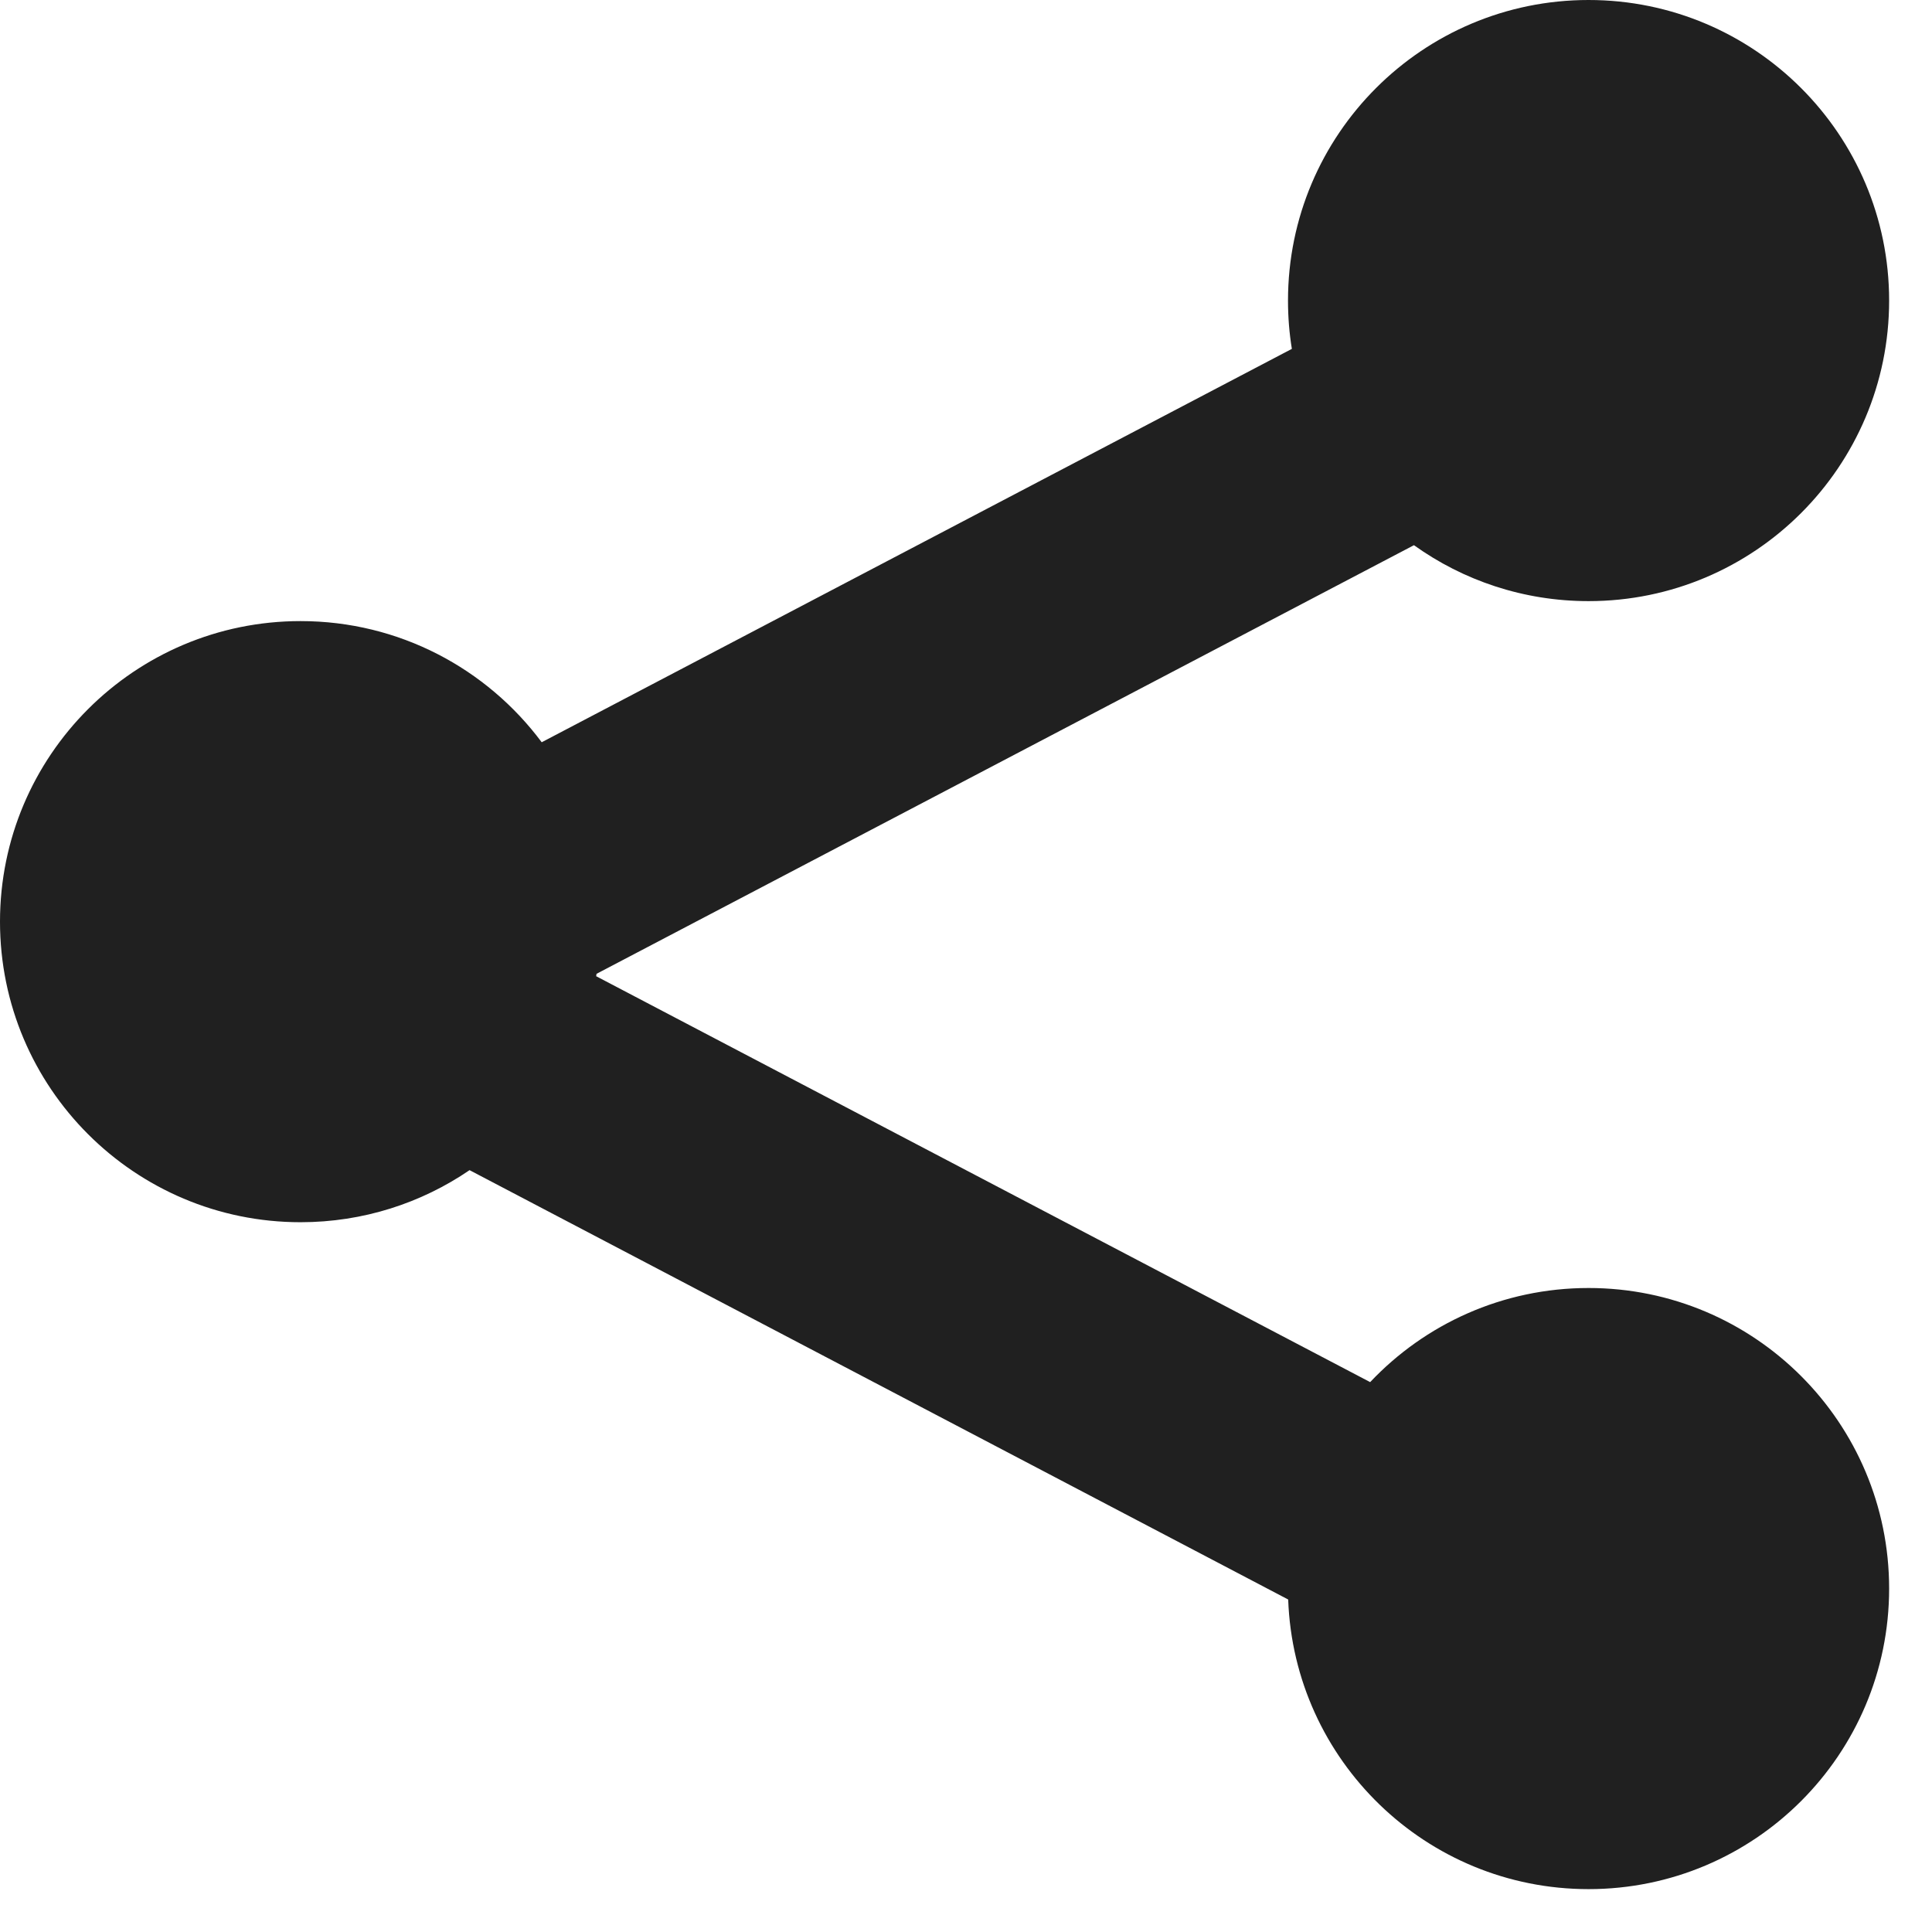
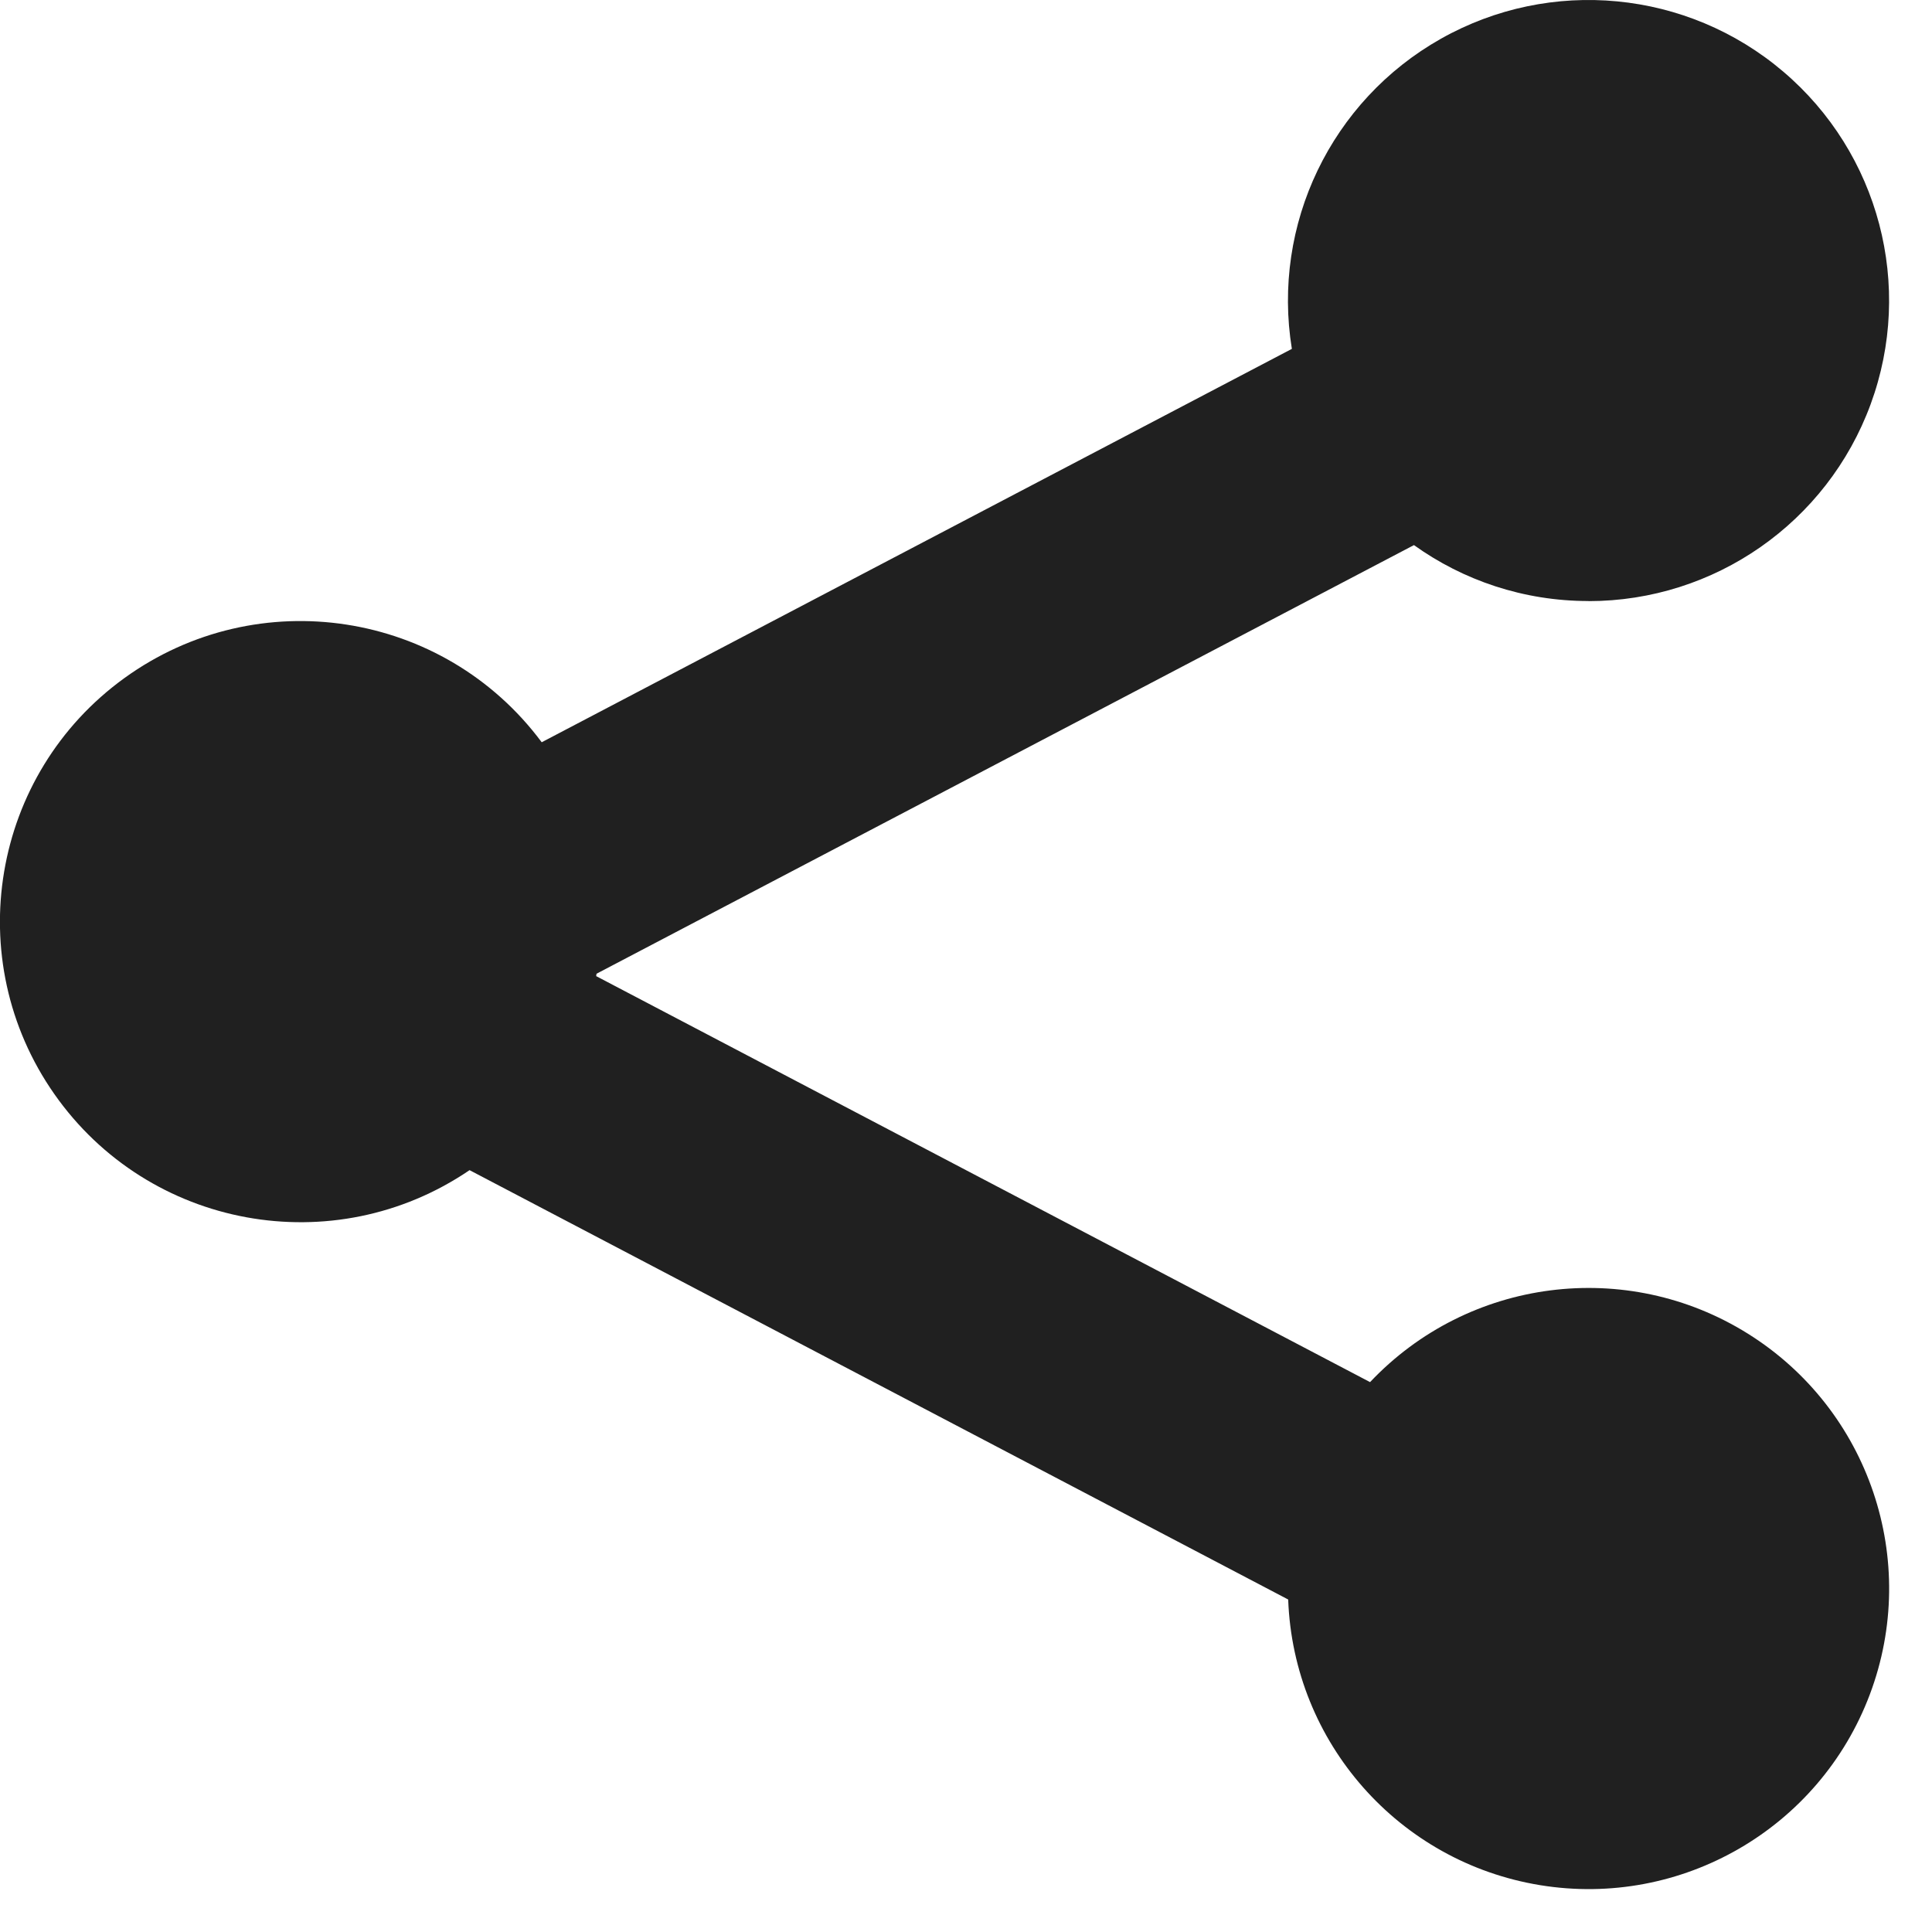
- <svg xmlns="http://www.w3.org/2000/svg" width="21" height="21" viewBox="0 0 21 21" fill="none">
-   <path fill-rule="evenodd" clip-rule="evenodd" d="M17.267 6.534C19.071 6.534 20.534 5.071 20.534 3.267C20.534 1.463 19.071 0 17.267 0C15.463 0 14 1.463 14 3.267C14 3.446 14.014 3.621 14.042 3.792L5.888 8.068C5.293 7.269 4.34 6.751 3.267 6.751C1.463 6.751 0 8.214 0 10.018C0 11.822 1.463 13.285 3.267 13.285C3.948 13.285 4.581 13.076 5.104 12.719L14.002 17.386C14.065 19.135 15.502 20.534 17.267 20.534C19.071 20.534 20.534 19.071 20.534 17.267C20.534 15.463 19.071 14 17.267 14C16.332 14 15.488 14.393 14.893 15.023L6.48 10.611C6.482 10.602 6.483 10.594 6.484 10.585L15.369 5.926C15.904 6.309 16.559 6.534 17.267 6.534Z" fill="#202020" />
+ <svg xmlns="http://www.w3.org/2000/svg" width="21" height="21" fill="none">
+   <path fill="#202020" fill-rule="evenodd" d="M17.267 6.534a3.267 3.267 0 1 0-3.225-2.742L5.888 8.068a3.267 3.267 0 1 0-.784 4.651l8.898 4.667a3.267 3.267 0 1 0 .89-2.363L6.48 10.61l.004-.026 8.885-4.659c.535.383 1.19.608 1.898.608Z" clip-rule="evenodd" />
</svg>
